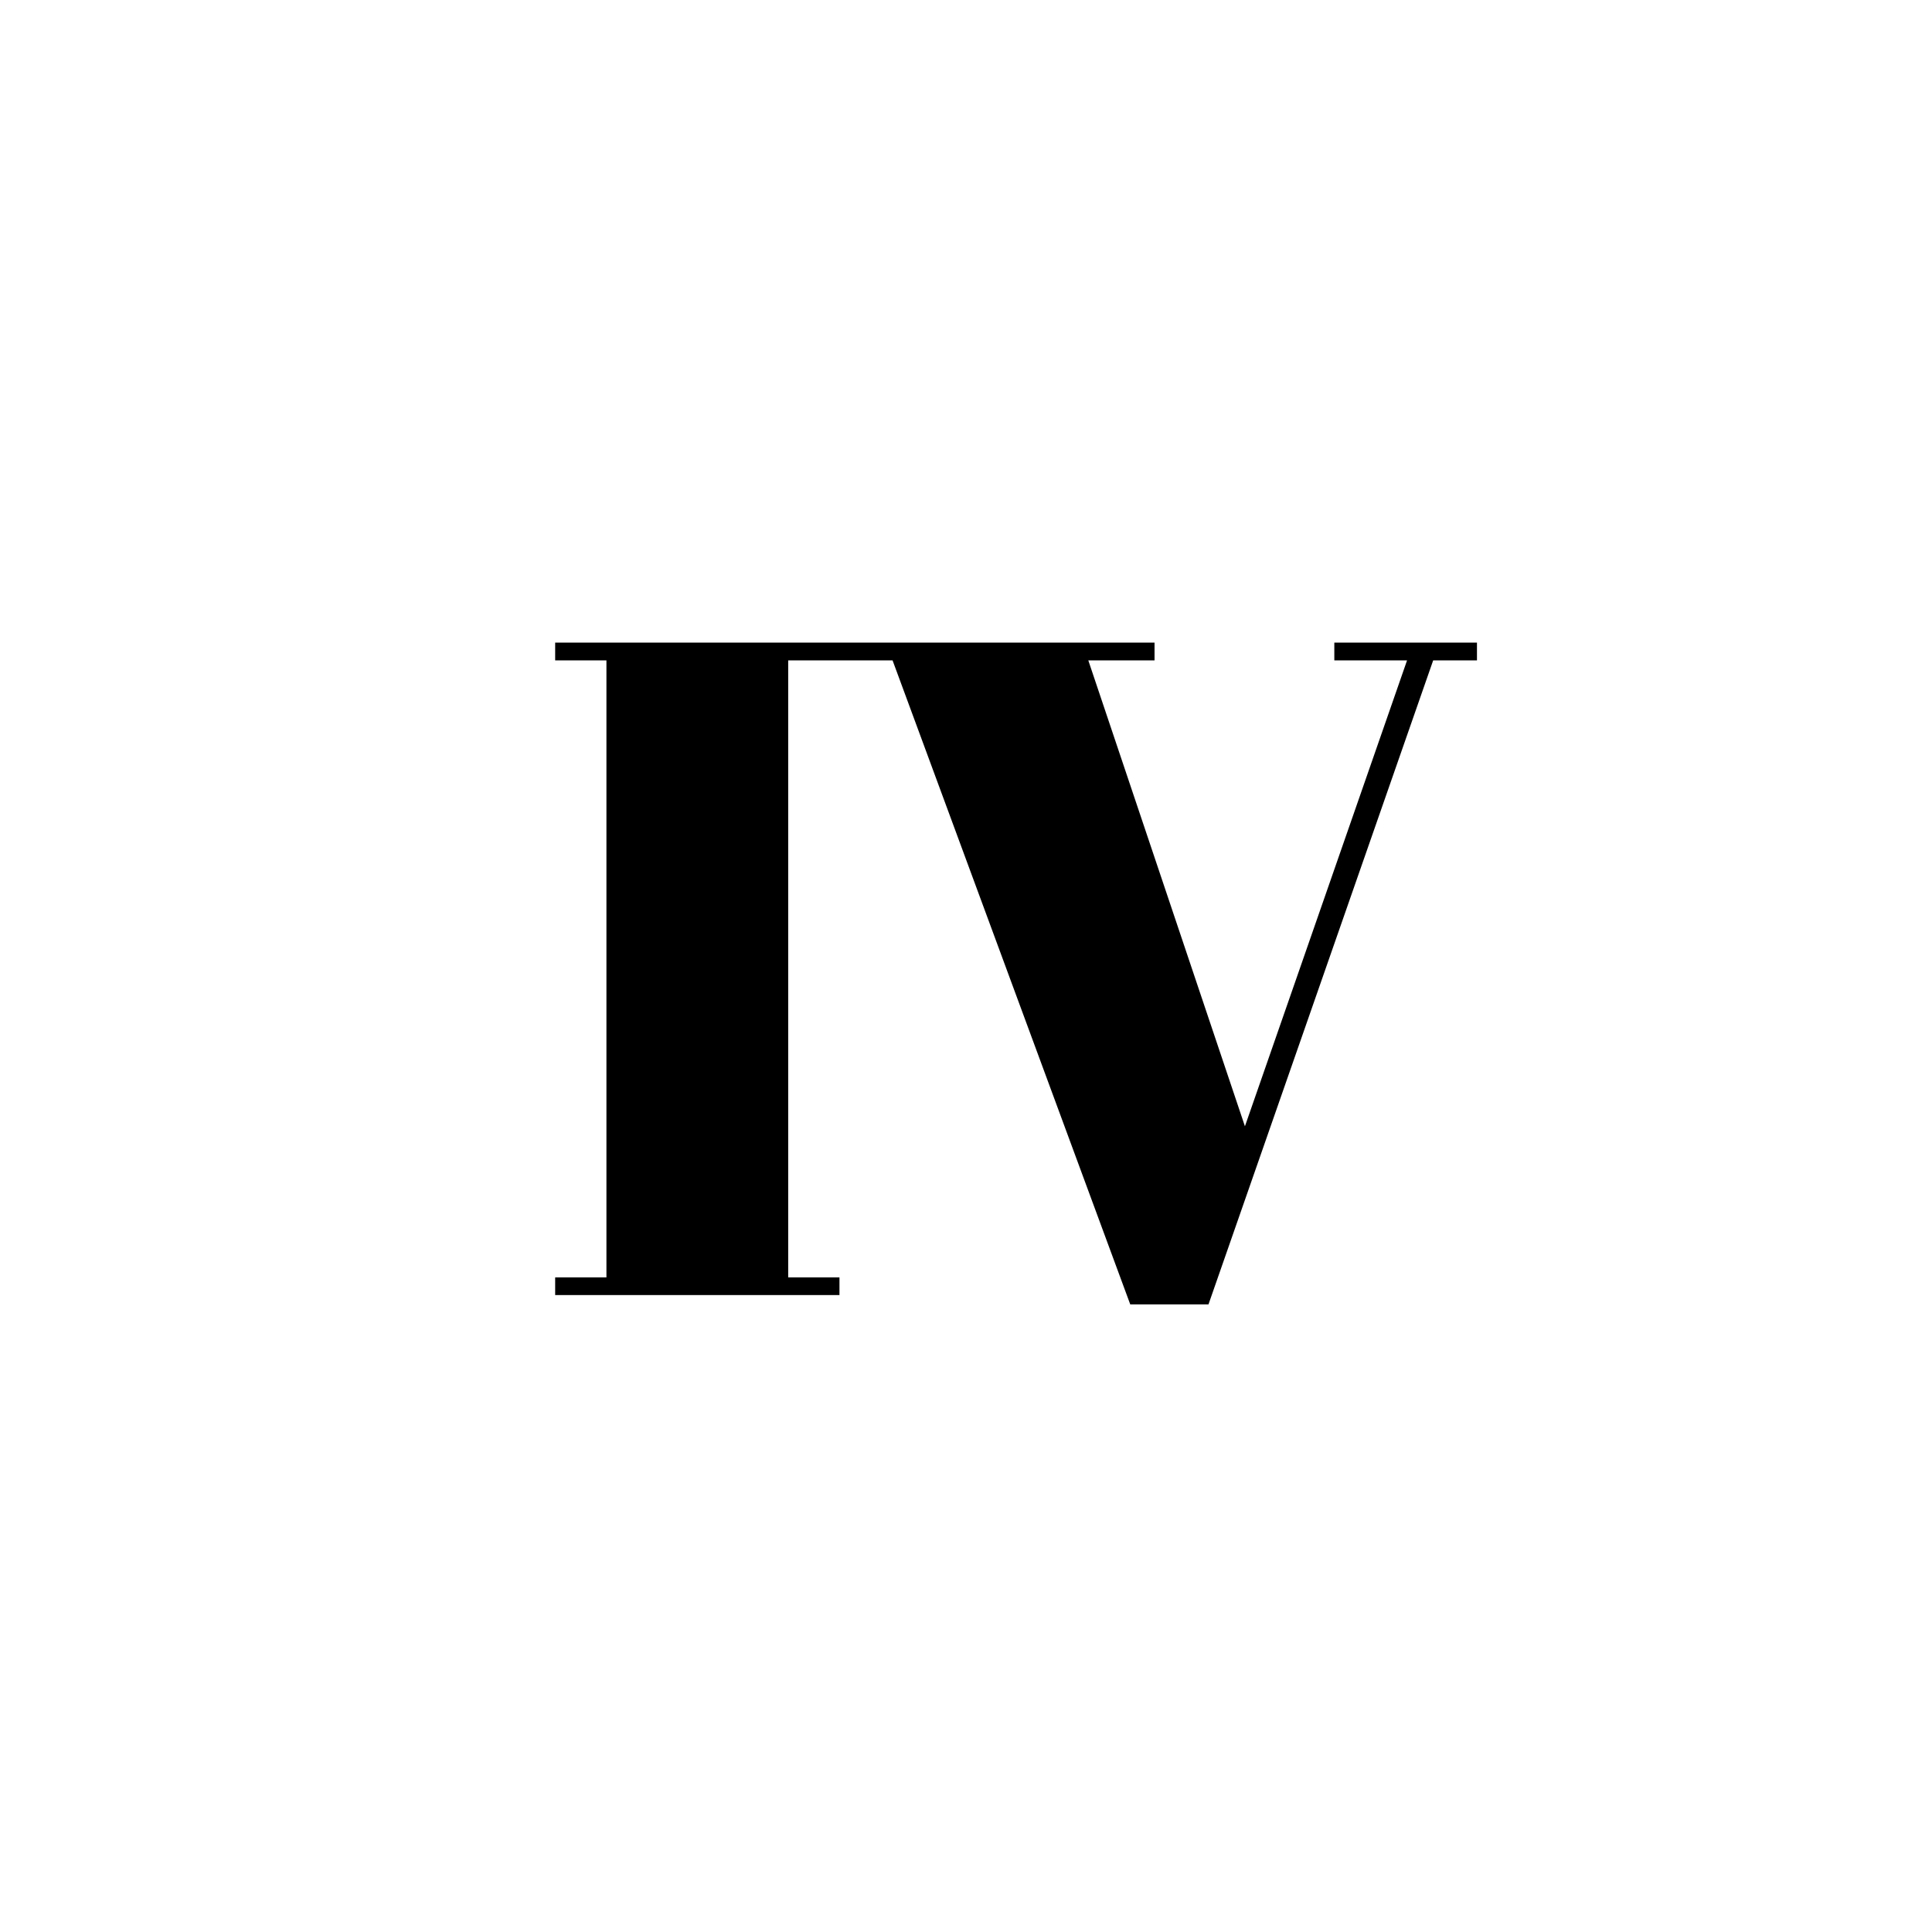
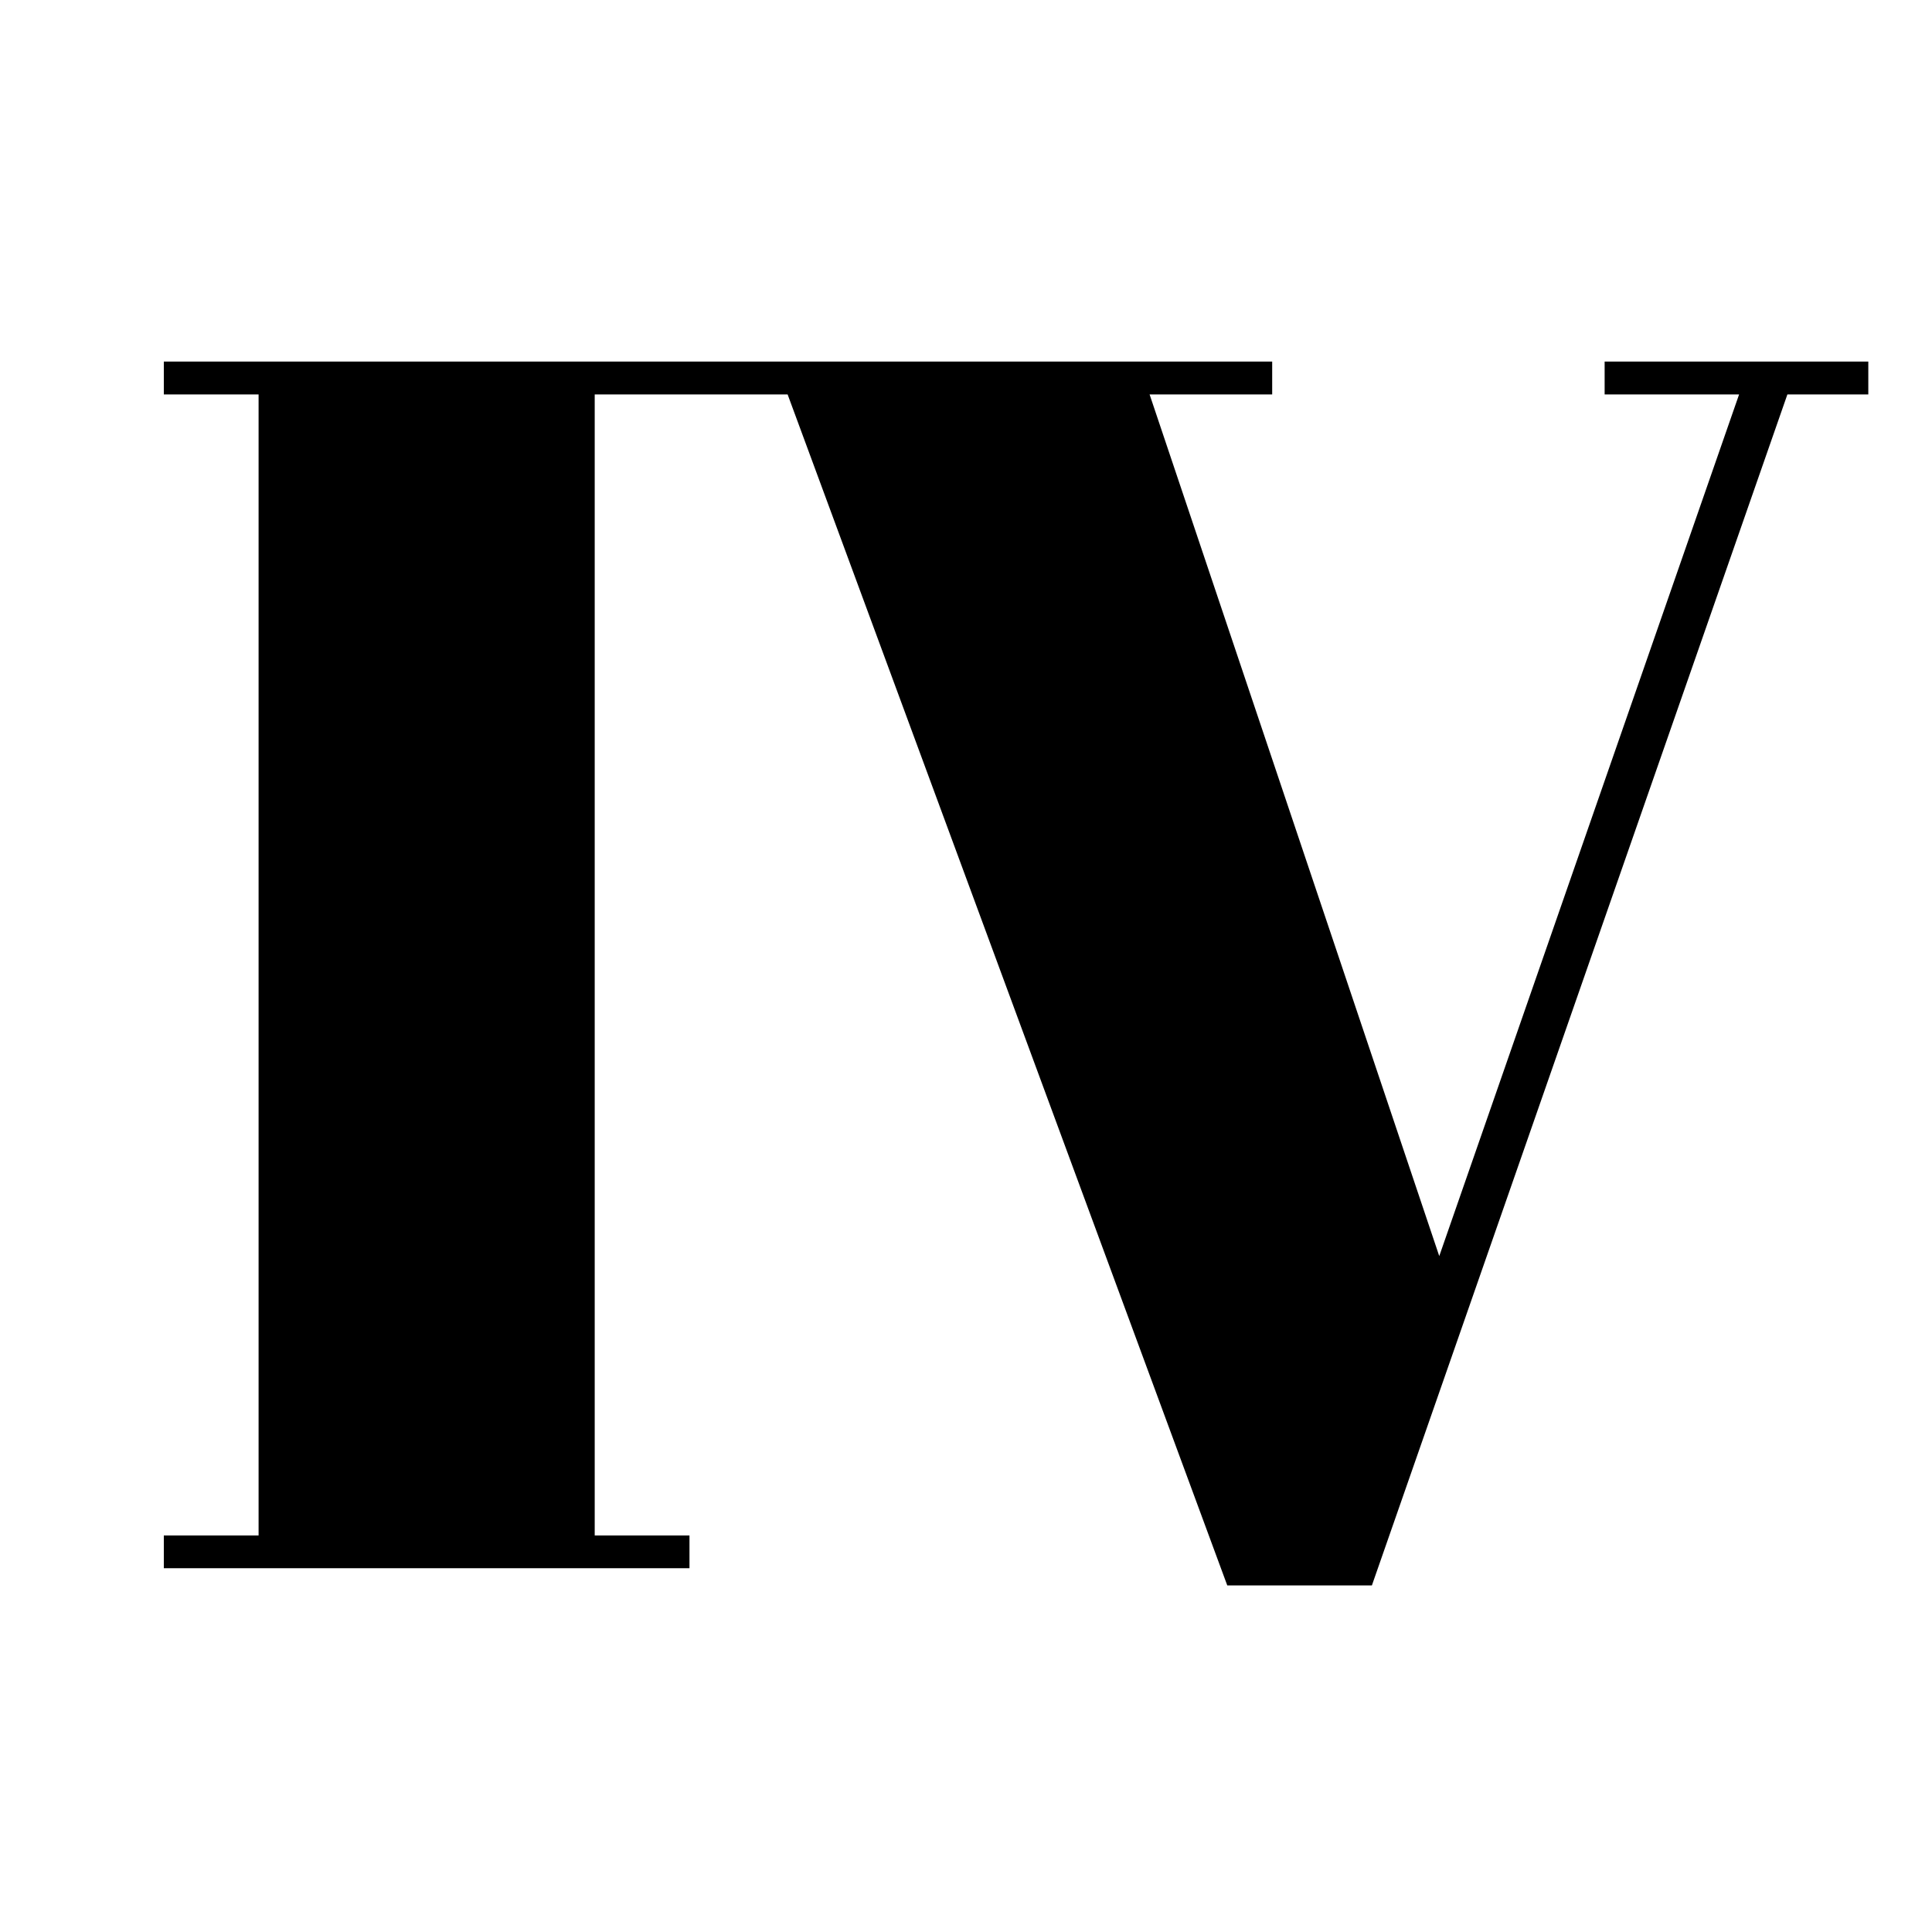
<svg xmlns="http://www.w3.org/2000/svg" id="Layer_1" data-name="Layer 1" viewBox="0 0 136.8 136.8">
-   <defs>
-     <style>.cls-1{isolation:isolate;}</style>
-   </defs>
-   <g class="cls-1">
-     <polygon points="104.58 45.5 104.58 46.76 101.48 46.76 85.57 92.36 80.03 92.36 63.2 46.76 55.81 46.76 55.81 90.45 59.44 90.45 59.44 91.7 39.31 91.7 39.31 90.45 42.94 90.45 42.94 46.76 39.31 46.76 39.31 45.5 81.75 45.5 81.75 46.76 77.06 46.76 88.15 79.75 99.63 46.76 94.48 46.76 94.48 45.5 104.58 45.5" />
-   </g>
+   <polygon points="132.29 25.6 132.29 27.93 126.56 27.93 97.14 112.26 86.9 112.26 55.77 27.93 42.11 27.93 42.11 108.72 48.82 108.72 48.82 111.04 11.6 111.04 11.6 108.72 18.31 108.72 18.31 27.93 11.6 27.93 11.6 25.6 90.08 25.6 90.08 27.93 81.4 27.93 101.91 88.94 123.14 27.93 113.62 27.93 113.62 25.6 132.29 25.6" />
</svg>
